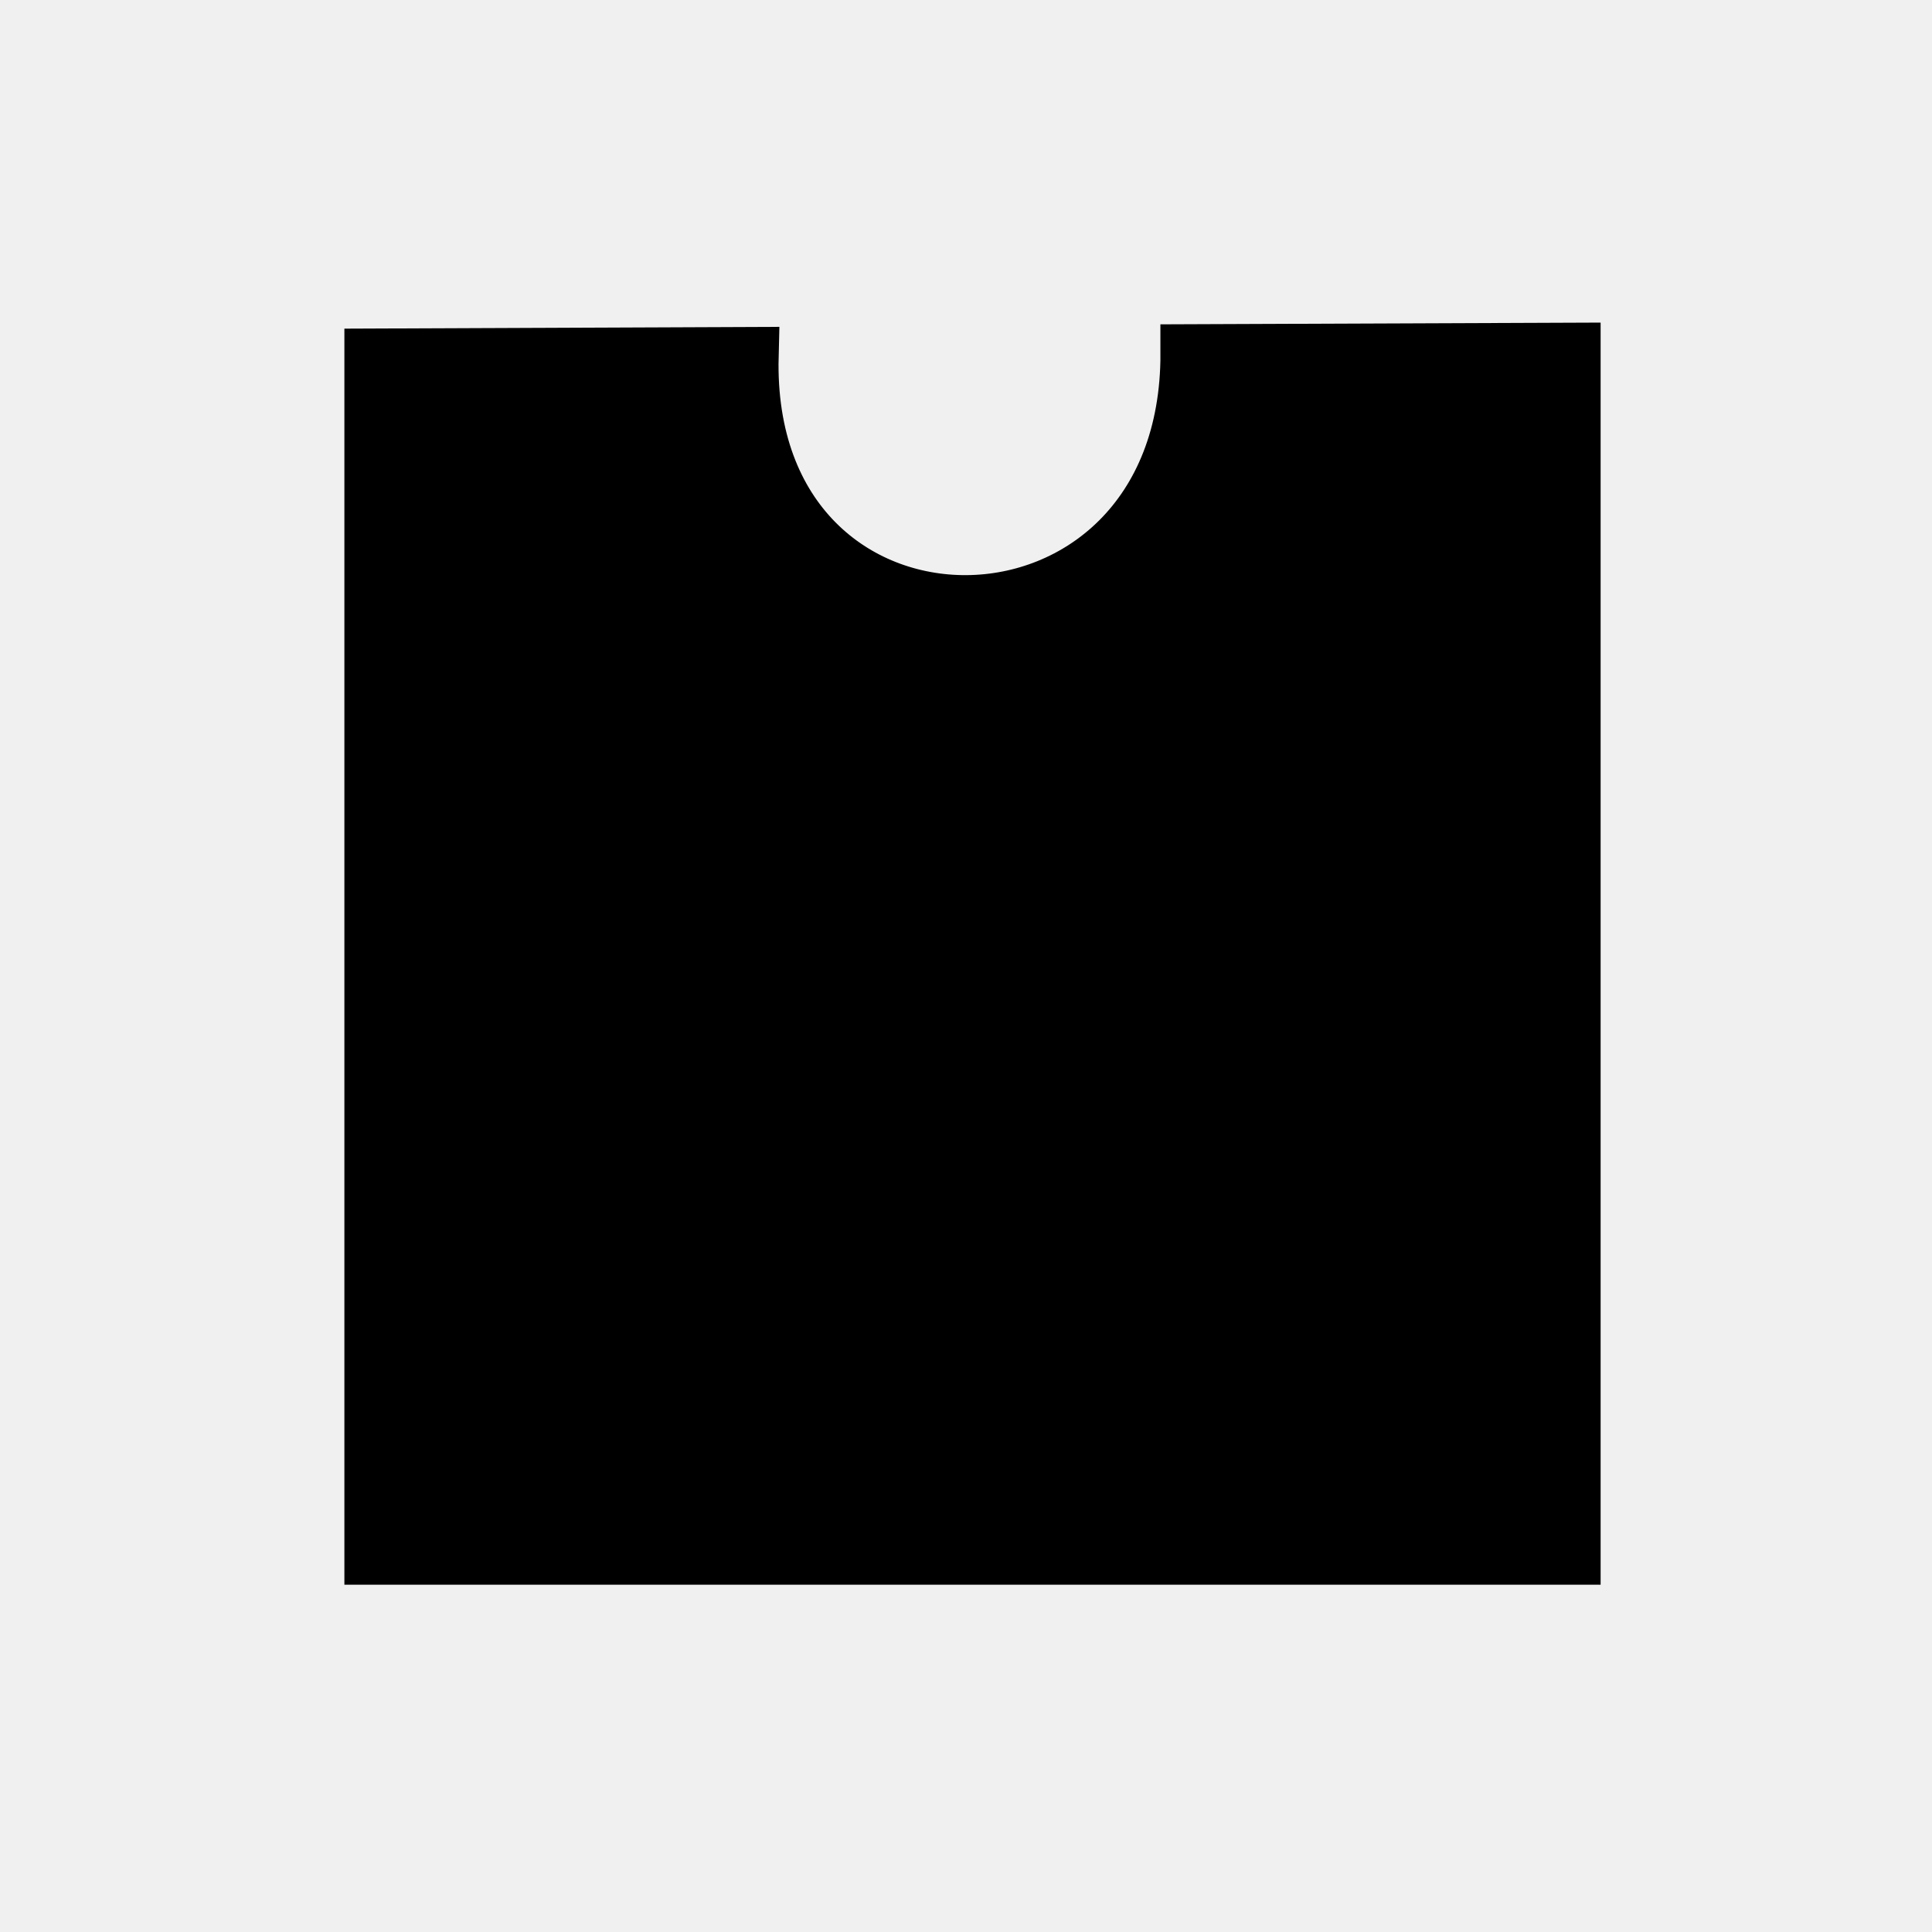
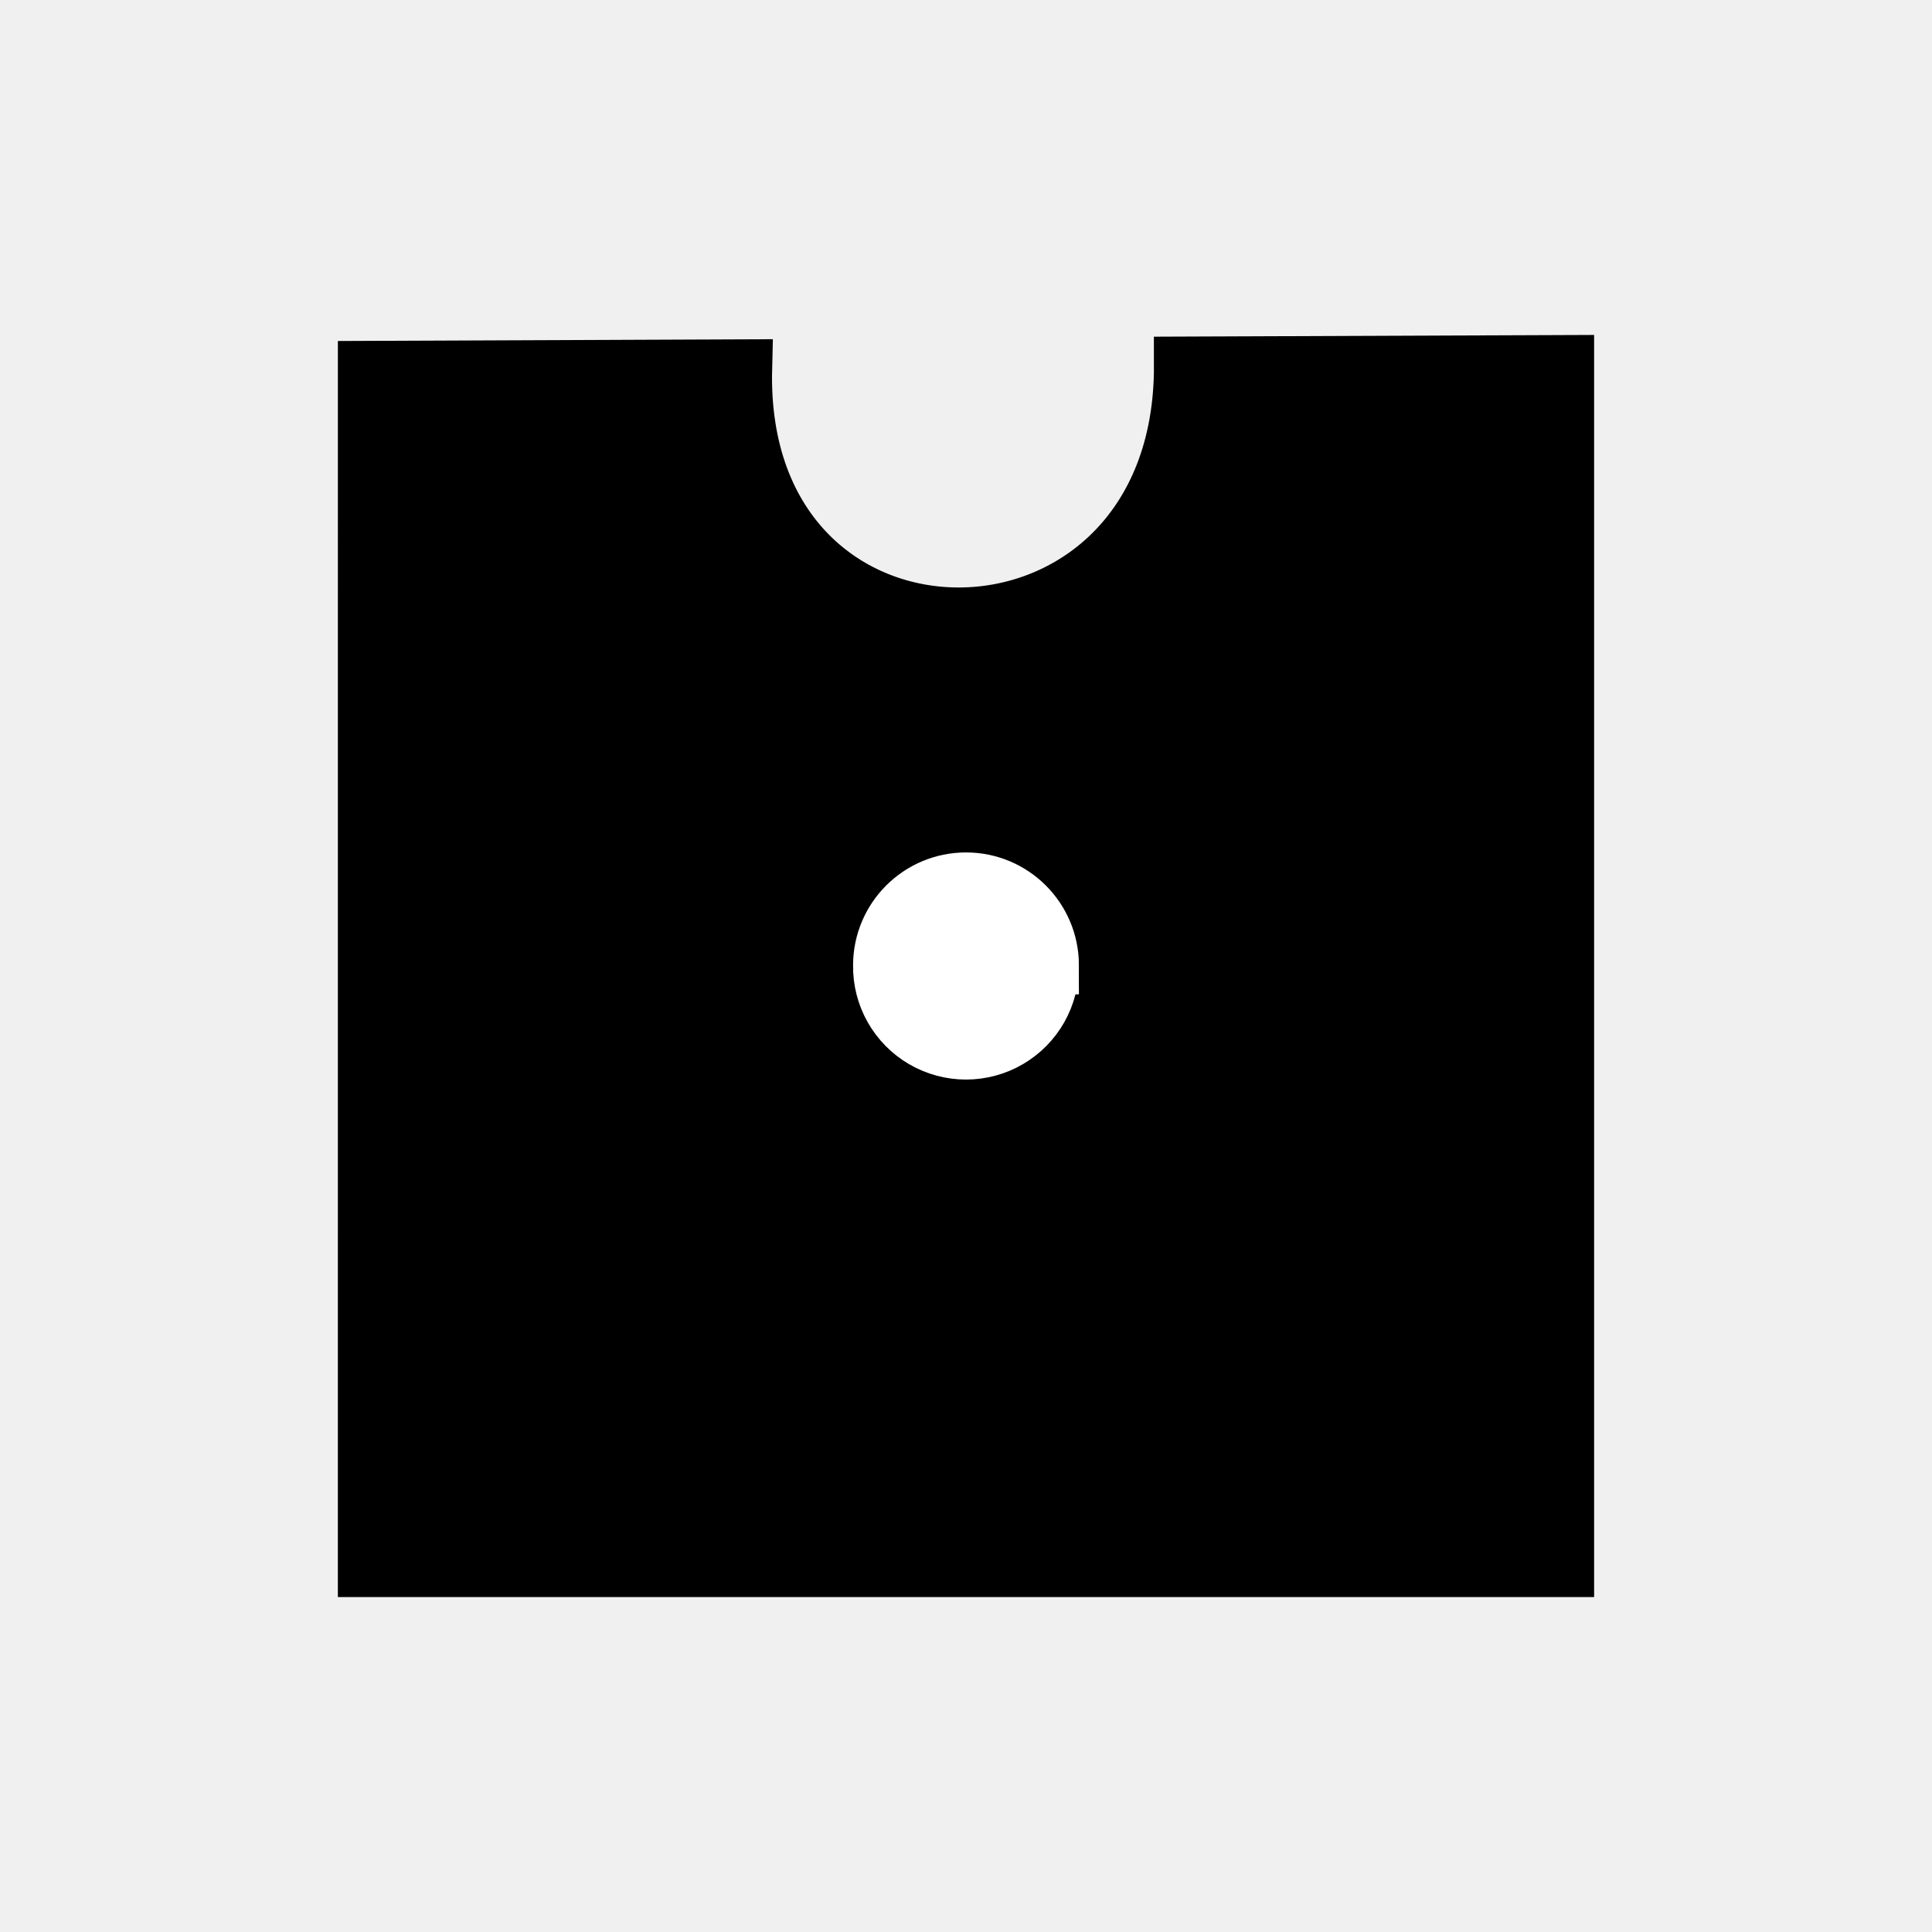
<svg xmlns="http://www.w3.org/2000/svg" width="100" height="100" version="1.0">
-   <path d="m19.329 18.508 19.47-.08c-.435 17.235 22.807 17.064 22.77-.143l19.775-.078V80.52H19.329V18.508z" style="fill:#000;fill-opacity:1;stroke:#000;stroke-width:3.007;stroke-linecap:butt;stroke-linejoin:miter;stroke-miterlimit:4;stroke-opacity:1;stroke-dasharray:none" />
+   <path d="m18.992 19.147 19.47-.08c-.435 17.235 22.807 17.064 22.77-.143l19.776-.078V81.16H18.991z" style="fill:#000;fill-opacity:1;stroke:#000;stroke-width:3.007;stroke-linecap:butt;stroke-linejoin:miter;stroke-miterlimit:4;stroke-dasharray:none;stroke-opacity:1" />
+   <path d="M54.344 49.967a4.345 4.345 0 1 1-8.689 0 4.345 4.345 0 1 1 8.69 0z" style="fill:#fff;fill-opacity:1;stroke:#fff;stroke-width:3;stroke-linecap:round;stroke-linejoin:miter;stroke-miterlimit:4;stroke-dasharray:none;stroke-opacity:1" />
</svg>
